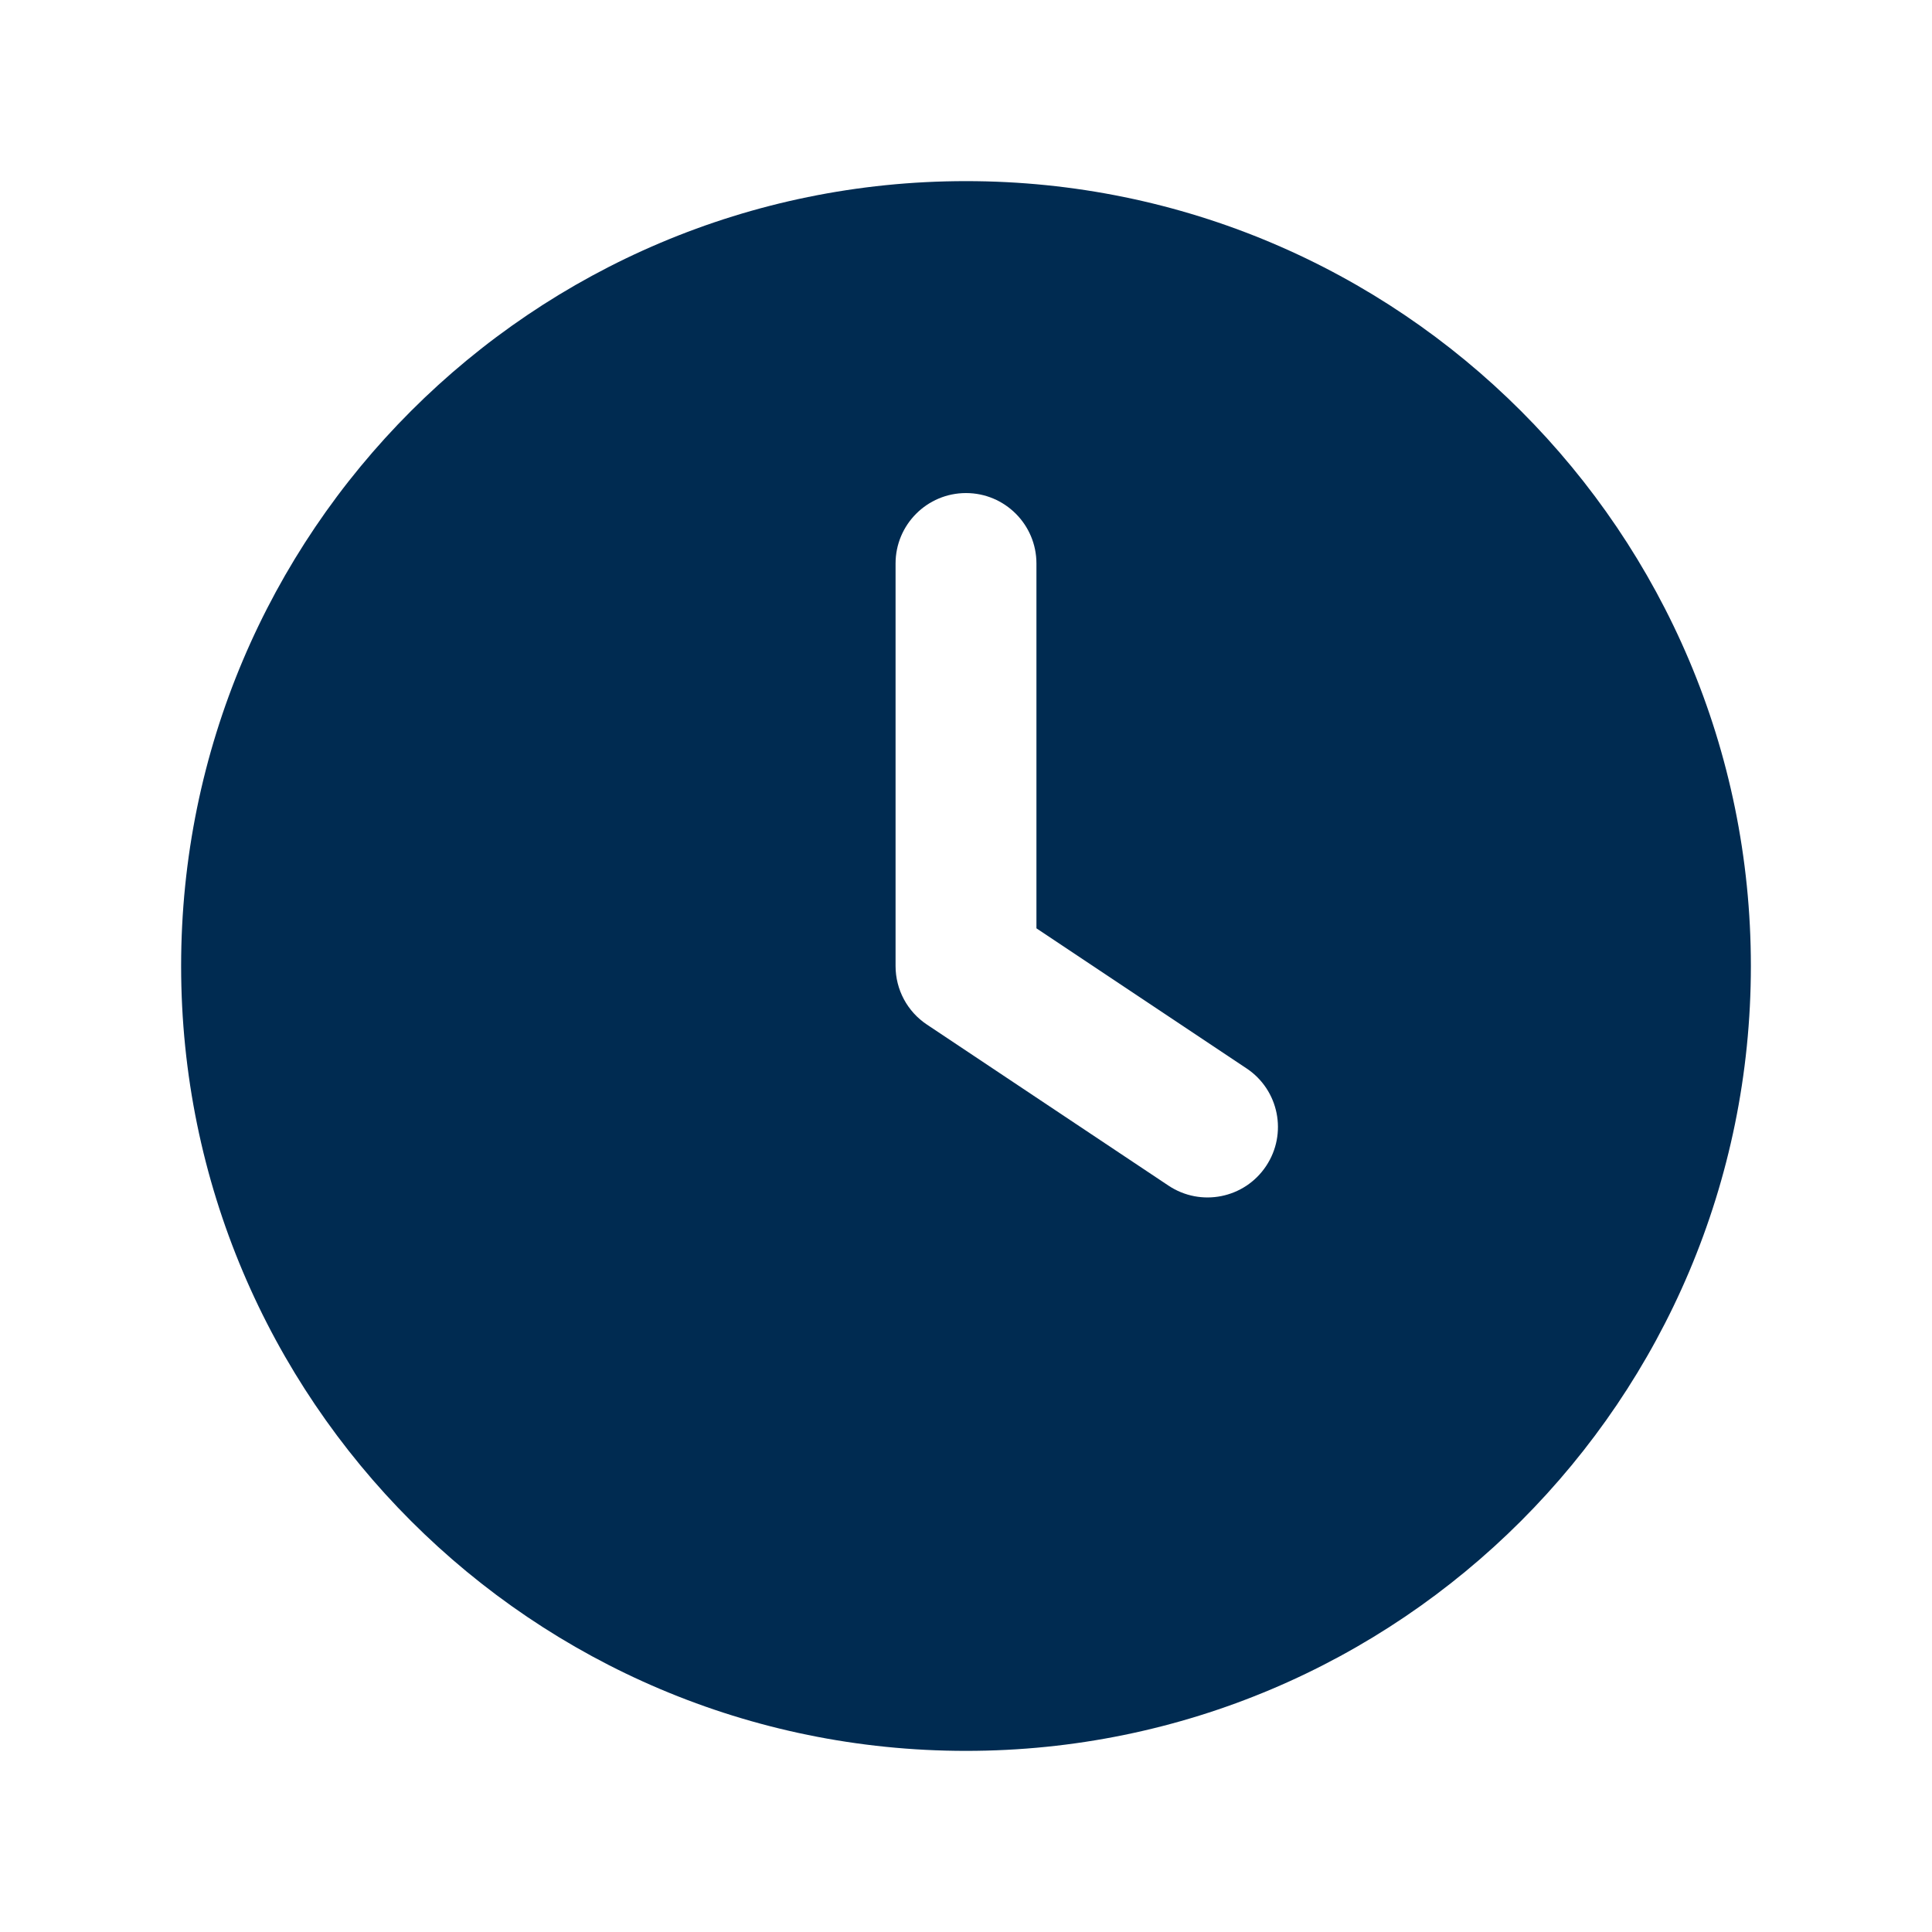
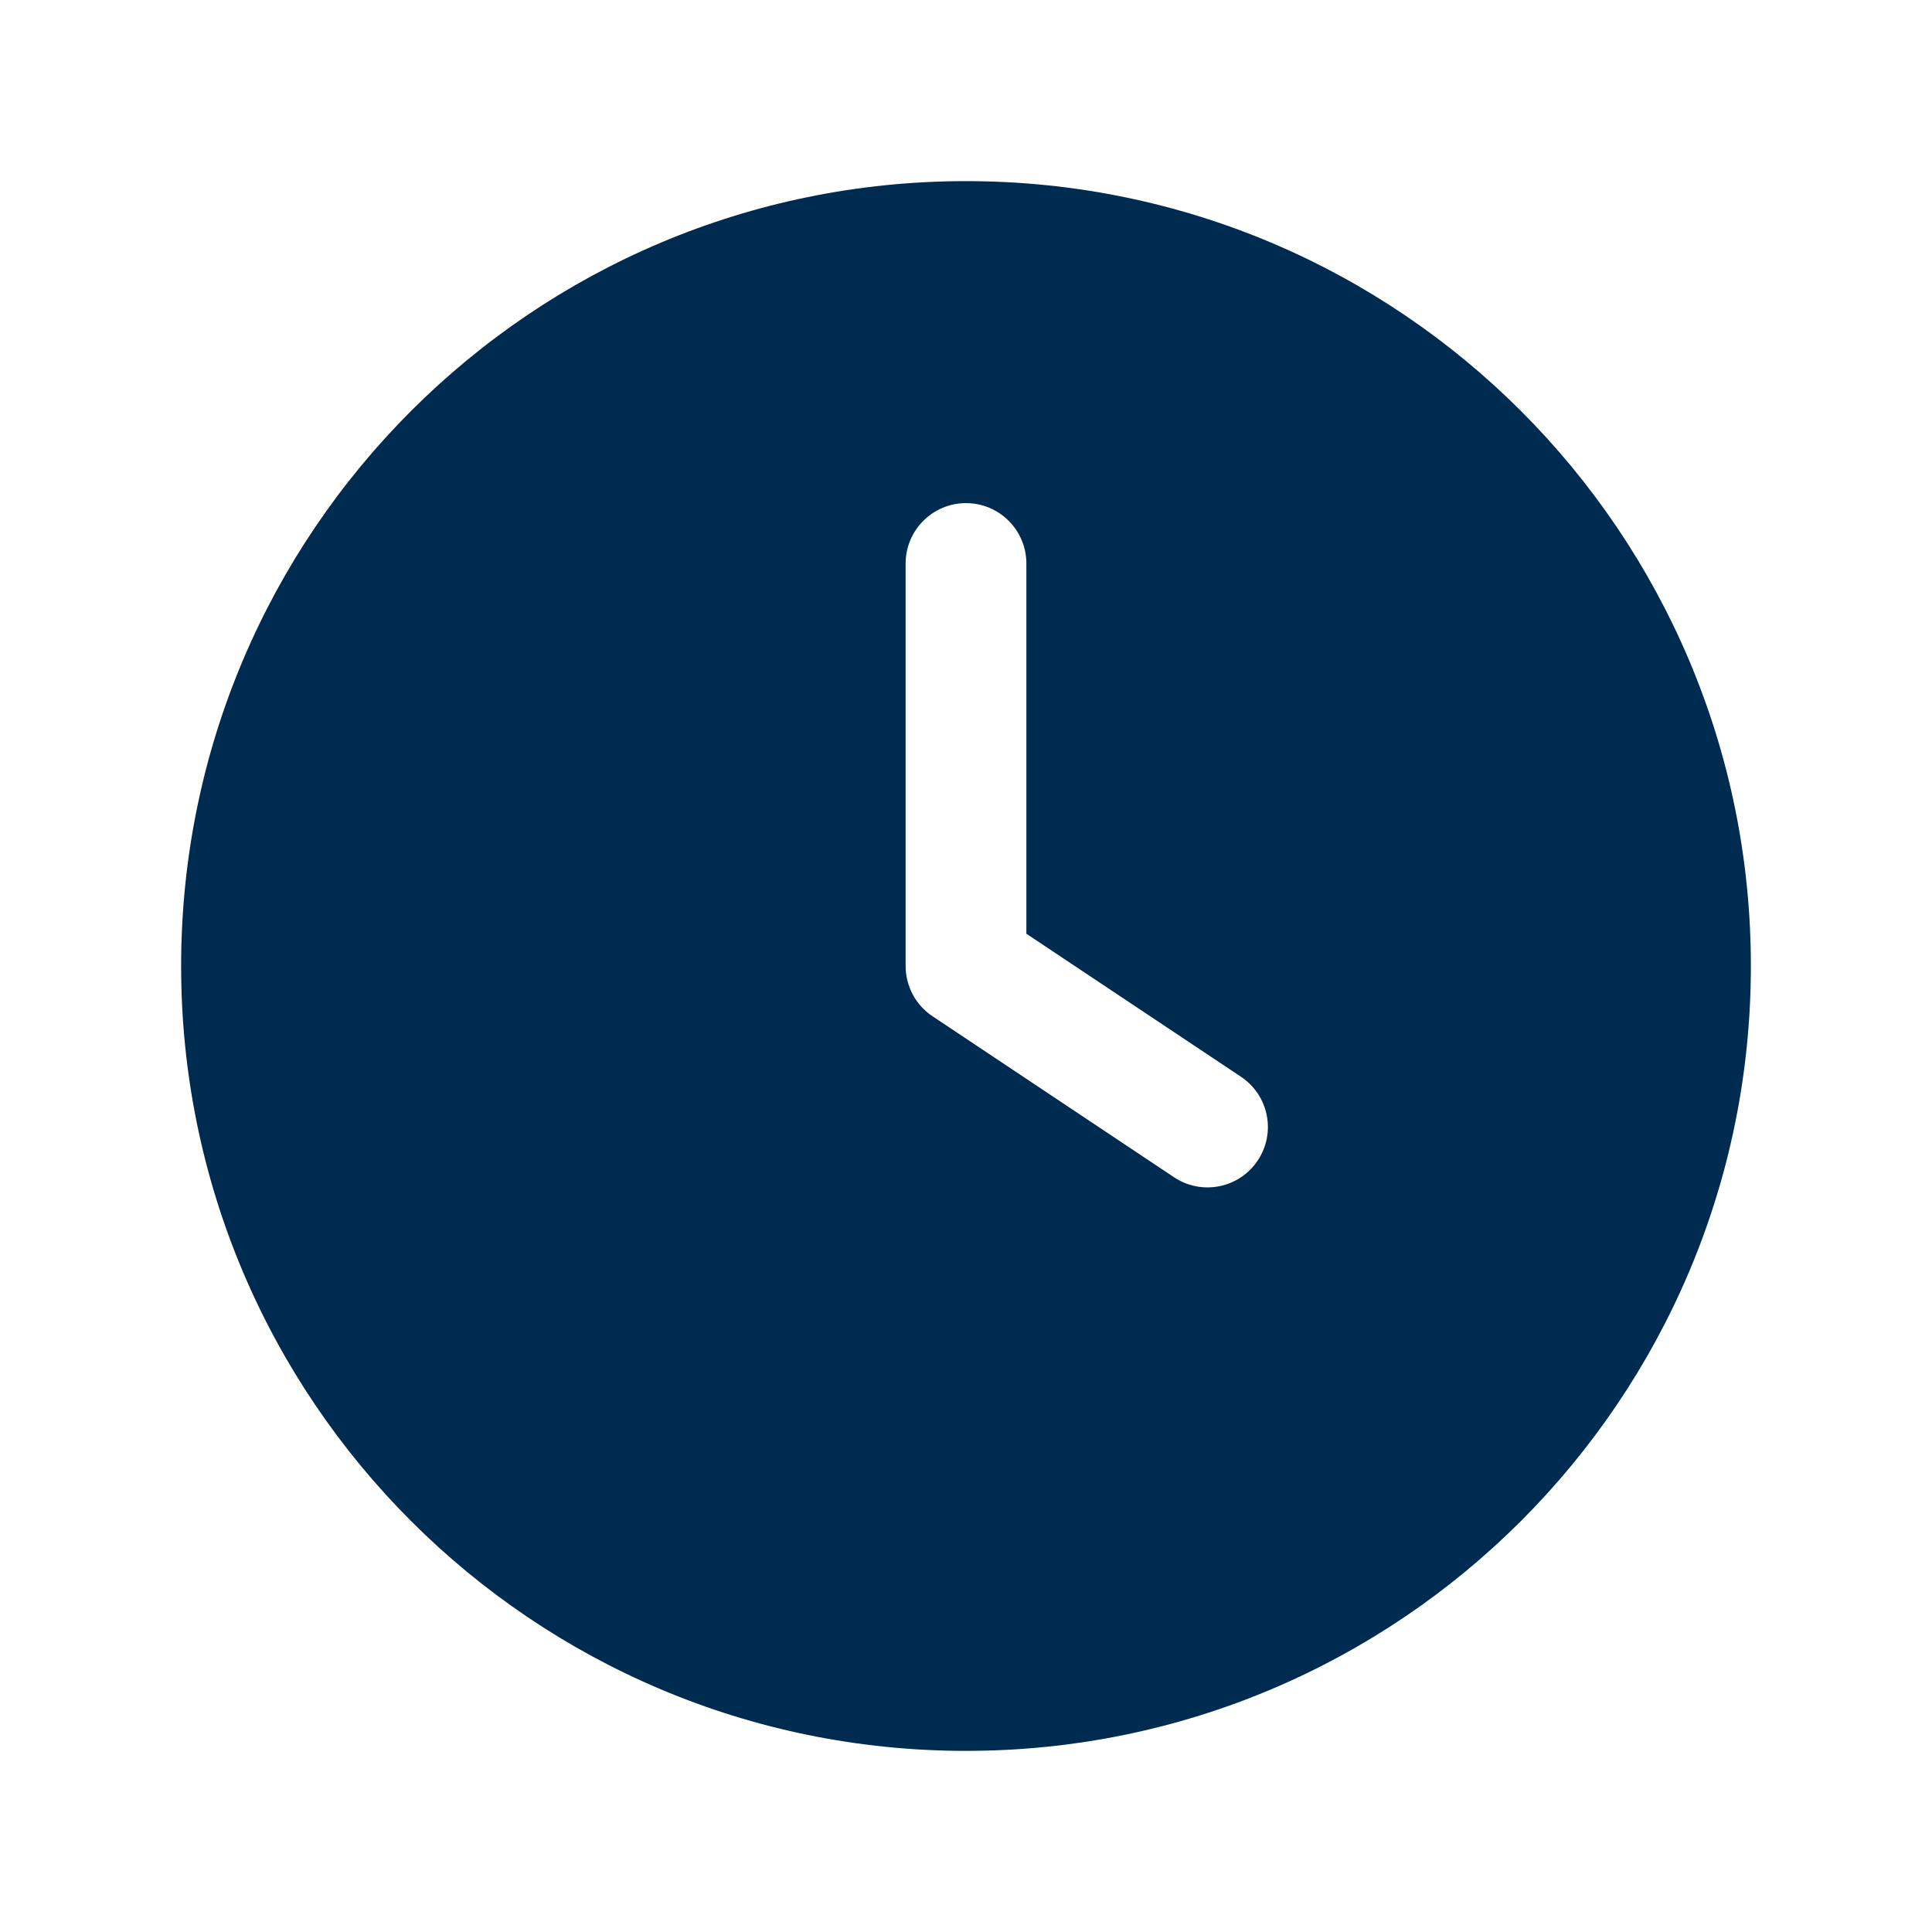
<svg xmlns="http://www.w3.org/2000/svg" width="24" height="24" viewBox="0 0 24 24" fill="none">
-   <path fill-rule="evenodd" clip-rule="evenodd" d="M21.75,12c0,5.385 -4.365,9.75 -9.75,9.75c-5.385,0 -9.75,-4.365 -9.75,-9.75c0,-5.385 4.365,-9.75 9.75,-9.75c5.385,0 9.75,4.365 9.75,9.75zM11.125,7v5c0,0.293 0.146,0.566 0.39,0.728l3,2c0.402,0.268 0.945,0.16 1.213,-0.243c0.268,-0.402 0.16,-0.945 -0.243,-1.213l-2.61,-1.74v-4.532c0,-0.483 -0.392,-0.875 -0.875,-0.875c-0.483,0 -0.875,0.392 -0.875,0.875z" fill="#002B51" />
+   <path fill-rule="evenodd" clip-rule="evenodd" d="M21.75,12c0,5.385 -4.365,9.75 -9.75,9.75c-5.385,0 -9.75,-4.365 -9.75,-9.75c0,-5.385 4.365,-9.75 9.75,-9.75c5.385,0 9.75,4.365 9.75,9.75zM11.25,7v5c0,0.251 0.125,0.485 0.334,0.624l3,2c0.345,0.23 0.81,0.137 1.04,-0.208c0.23,-0.345 0.137,-0.81 -0.208,-1.04l-2.666,-1.777v-4.599c0,-0.414 -0.336,-0.75 -0.75,-0.75c-0.414,0 -0.75,0.336 -0.75,0.75z" fill="#002B51" />
</svg>
